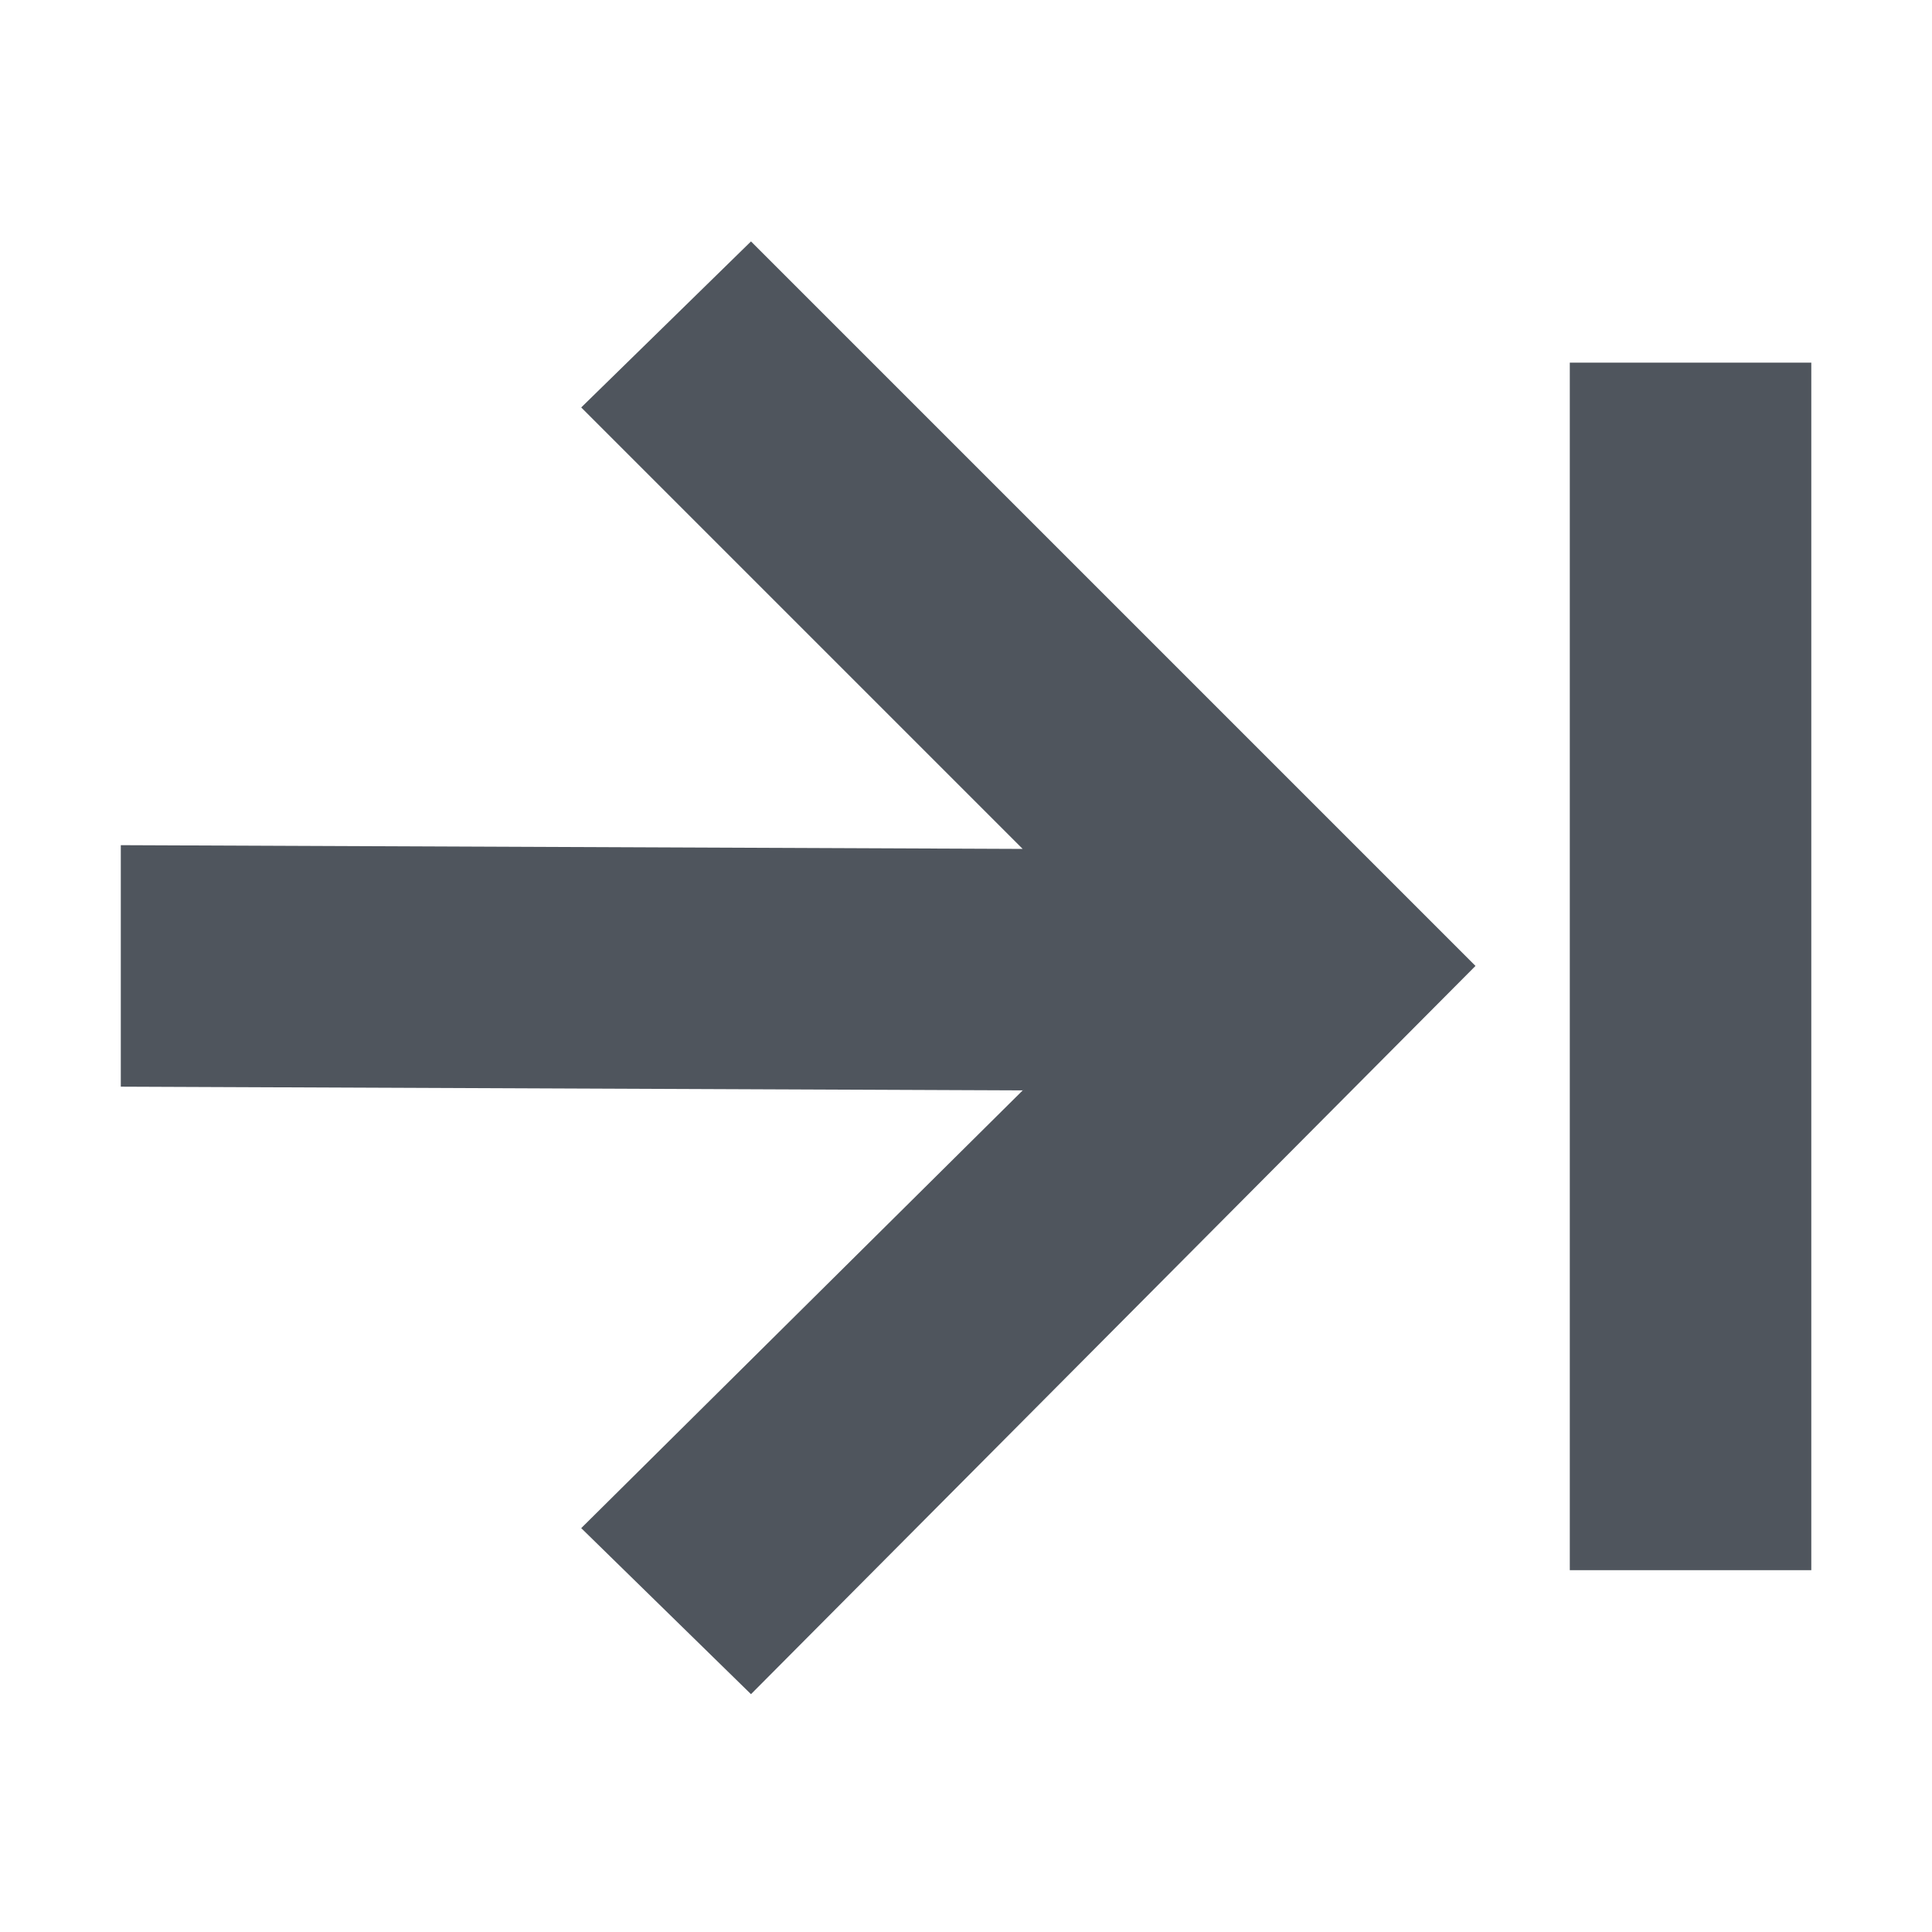
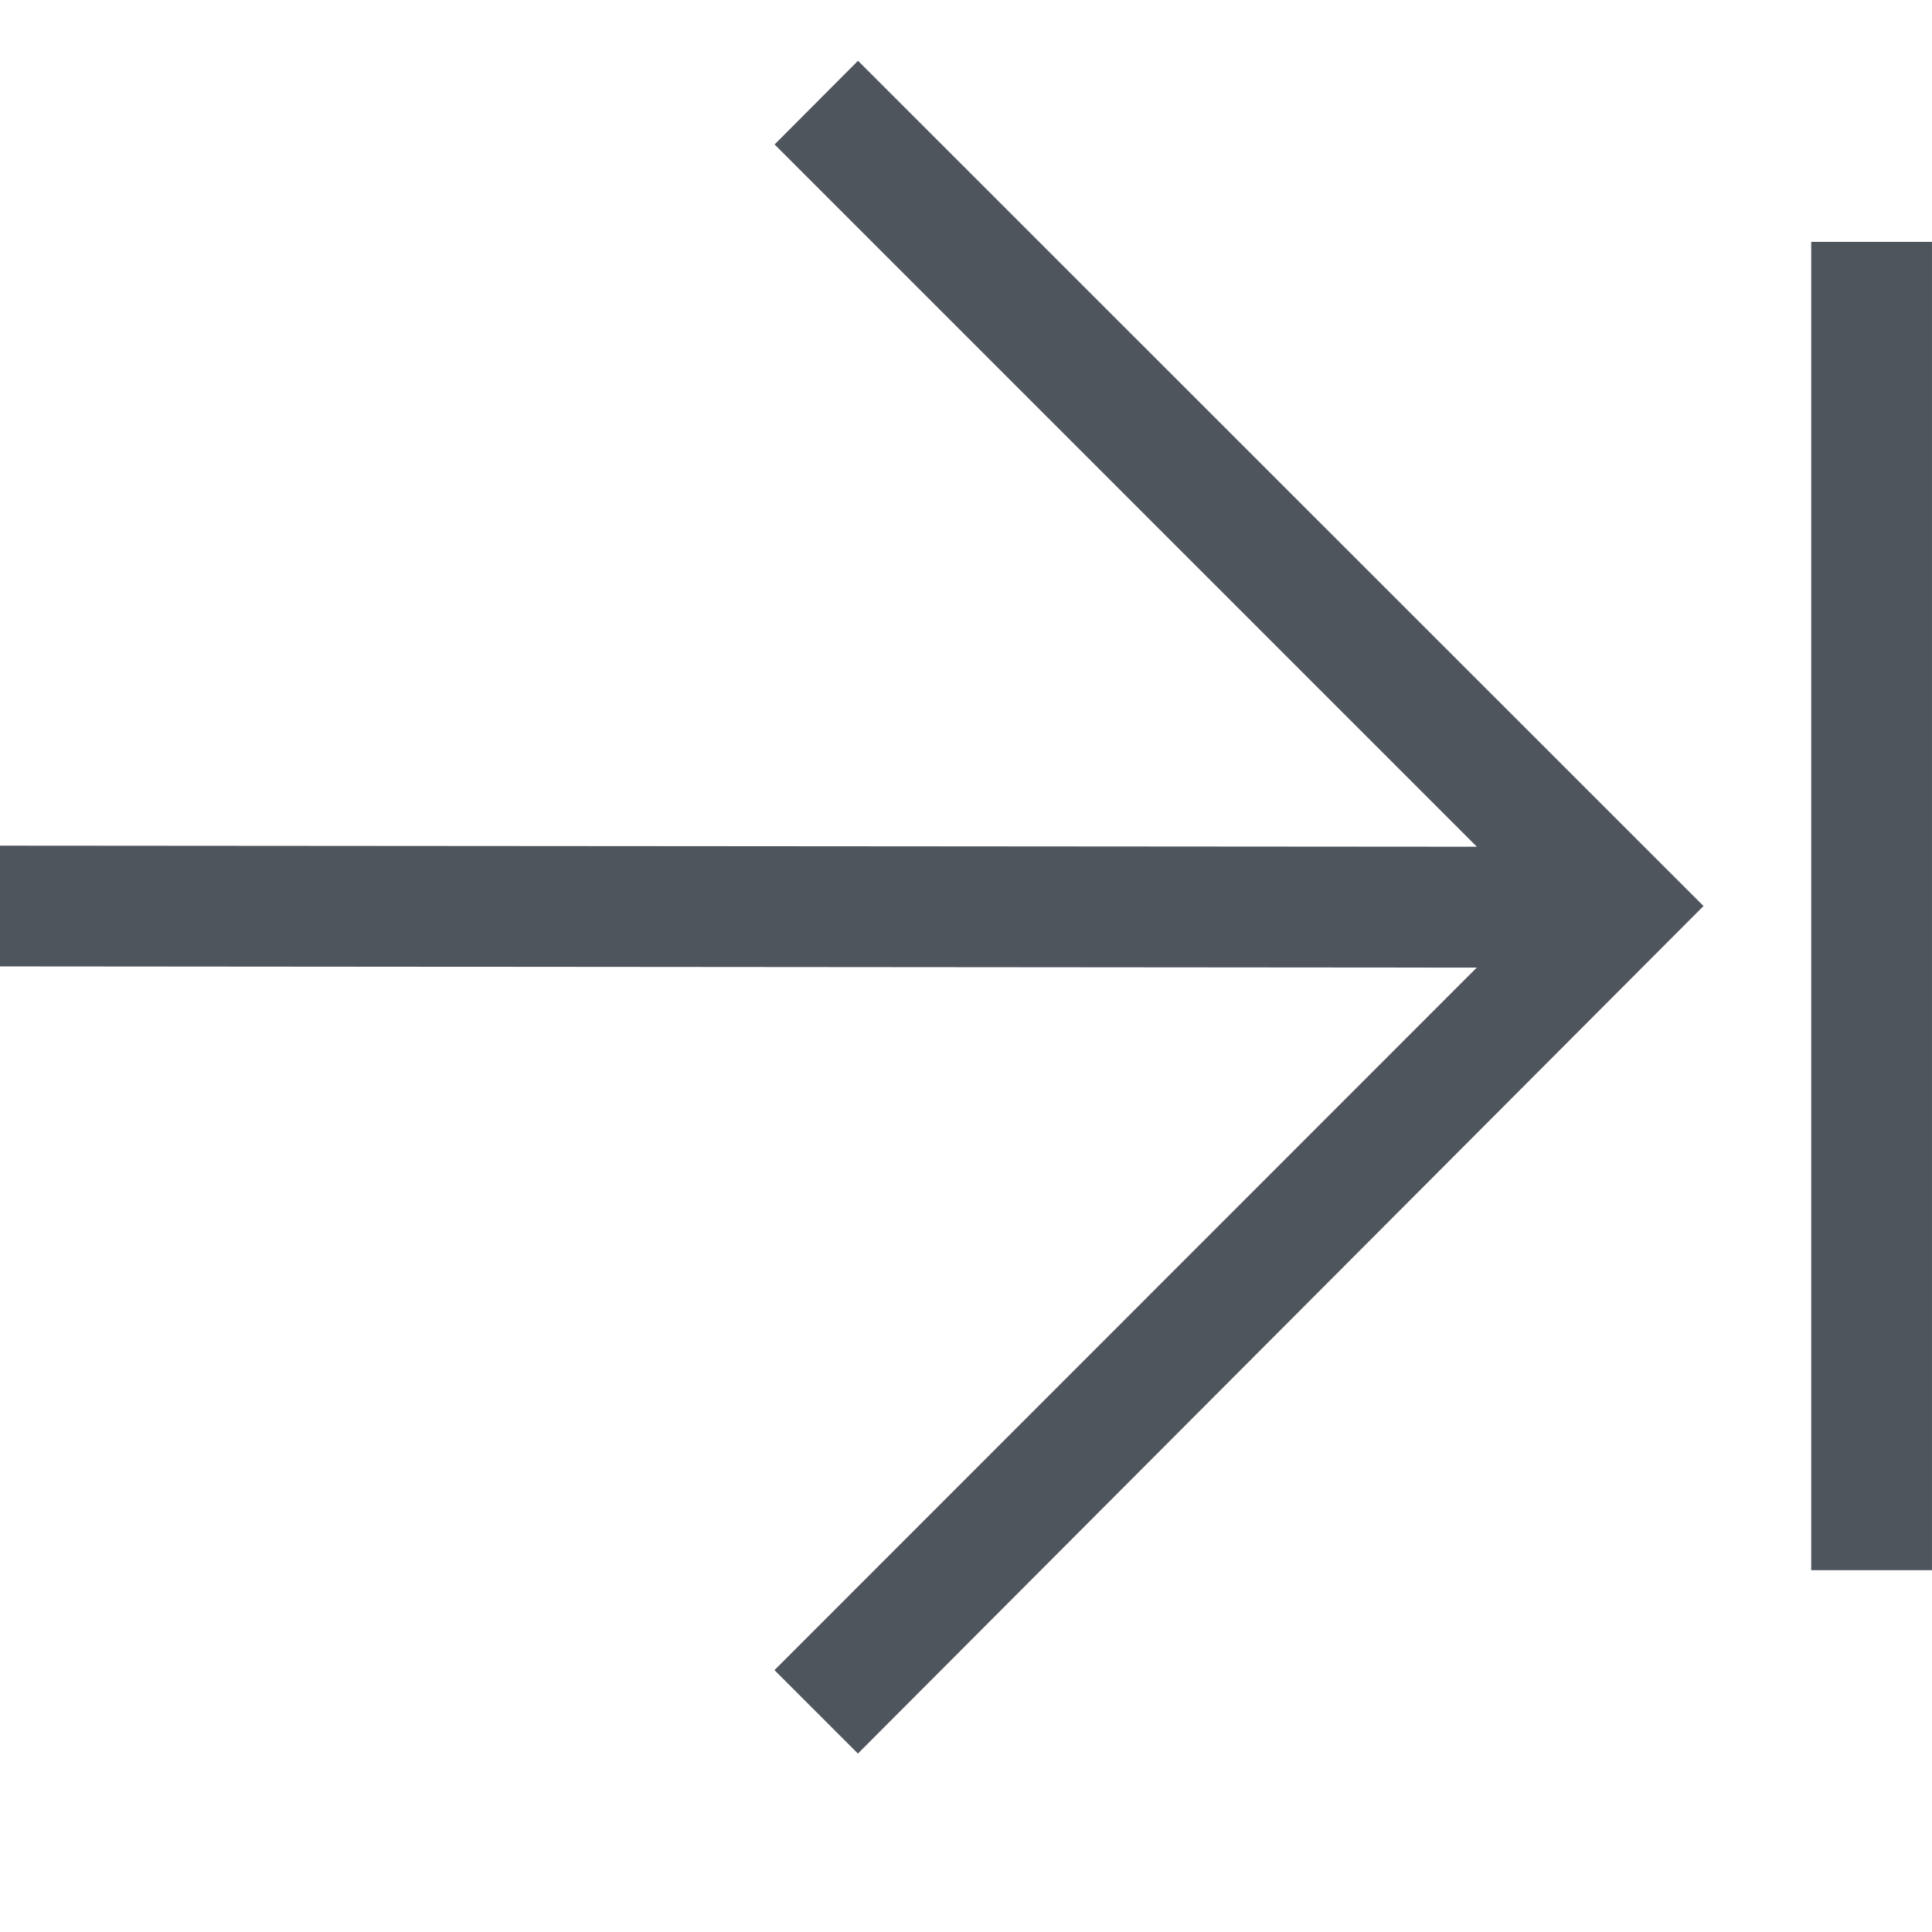
<svg xmlns="http://www.w3.org/2000/svg" xmlns:ns1="http://www.openswatchbook.org/uri/2009/osb" height="16" id="svg7384" style="enable-background:new" version="1.1" width="16">
  <defs id="defs7386">
    <linearGradient id="linearGradient6882" ns1:paint="solid">
      <stop id="stop6884" offset="0" style="stop-color:#555555;stop-opacity:1;" />
    </linearGradient>
    <linearGradient id="linearGradient5606" ns1:paint="solid">
      <stop id="stop5608" offset="0" style="stop-color:#000000;stop-opacity:1;" />
    </linearGradient>
    <filter id="filter7554" style="color-interpolation-filters:sRGB">
      <feBlend id="feBlend7556" in2="BackgroundImage" mode="darken" />
    </filter>
  </defs>
-   <g id="layer9" style="display:inline" transform="translate(-317.0006,-4.996662)" />
-   <g id="layer10" style="display:inline;filter:url(#filter7554)" transform="translate(-317.0006,-4.996662)" />
-   <g id="layer1" style="display:inline" transform="translate(-76.0004,-621.9967)" />
-   <g id="layer14" style="display:inline" transform="translate(-317.0006,-4.996662)" />
-   <g id="layer15" style="display:inline" transform="translate(-317.0006,-4.996662)" />
-   <g id="g71291" style="display:inline" transform="translate(-317.0006,-4.996662)" />
-   <g id="layer2" style="display:inline" transform="translate(-76.0004,-471.9967)" />
-   <g id="layer12" style="display:inline" transform="translate(-317.0006,-4.996662)">
-     <path d="m 323.22,6.996 6,6 -6,6.031 -1.406,-1.375 3.656,-3.625 -7.469,-0.031 v -2 l 7.469,0.031 -3.656,-3.656 z M 332.001,8 v 10 h -2 V 8 Z" id="path7111" style="fill:#4f555d;fill-opacity:1;fill-rule:nonzero;stroke:none" />
+   <g id="layer9" style="display:inline" transform="translate(-317.0002,-4.996641)" />
+   <g id="layer10" style="display:inline;filter:url(#filter7554)" transform="translate(-317.0002,-4.996641)" />
+   <g id="layer1" style="display:inline" transform="translate(-76,-621.9966)" />
+   <g id="layer14" style="display:inline" transform="translate(-317.0002,-4.996641)" />
+   <g id="layer15" style="display:inline" transform="translate(-317.0002,-4.996641)" />
+   <g id="g71291" style="display:inline" transform="translate(-317.0002,-4.996641)" />
+   <g id="layer2" style="display:inline" transform="translate(-76,-471.9966)" />
+   <g id="layer12" style="display:inline" transform="translate(-317.0002,-4.996641)">
+     <path d="m 324.106,5.5 -0.691,0.693 5.816,5.816 L 317,12 v 1 l 12.23,0.01 -5.816,5.818 0.691,0.691 L 331.108,12.5 Z M 332,7 v 11 h 1 V 7 Z" id="path7657" style="fill:#4f555d;fill-opacity:1;fill-rule:nonzero;stroke:none;stroke-width:1" />
  </g>
-   <g id="layer3" transform="translate(-76.0004,-731.9967)" />
+   <g id="layer3" transform="translate(-76,-731.9966)" />
</svg>
